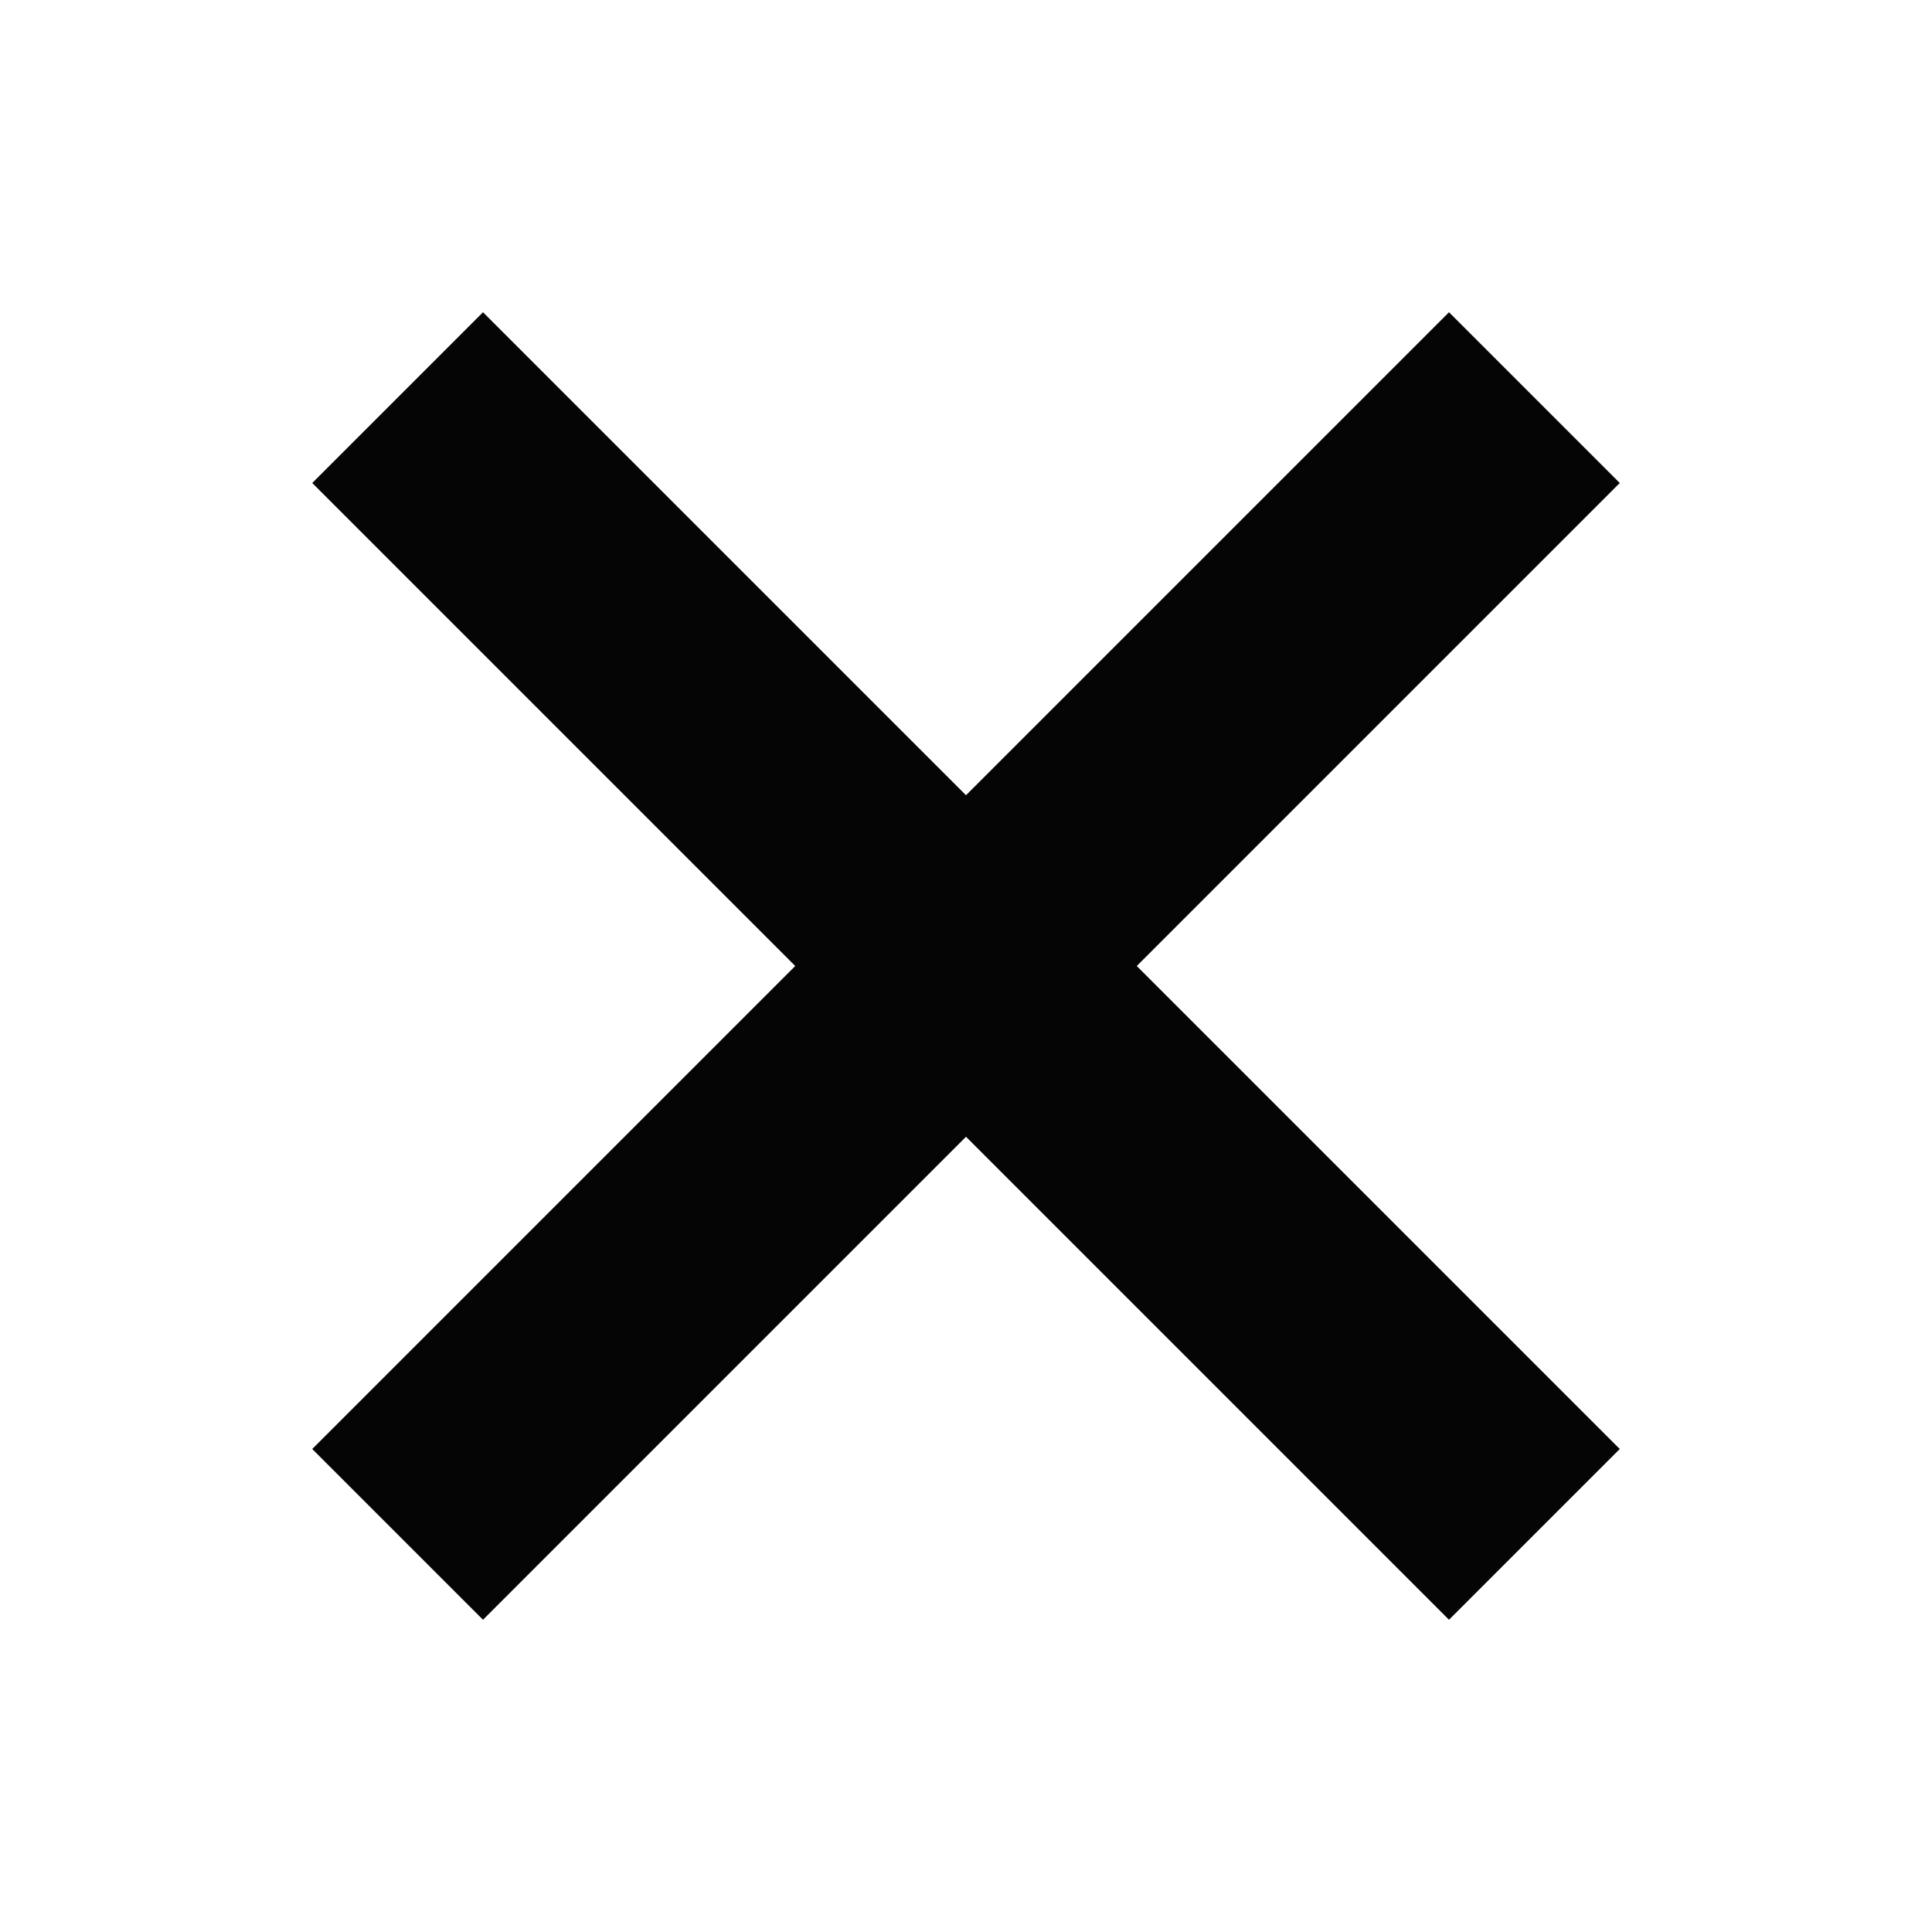
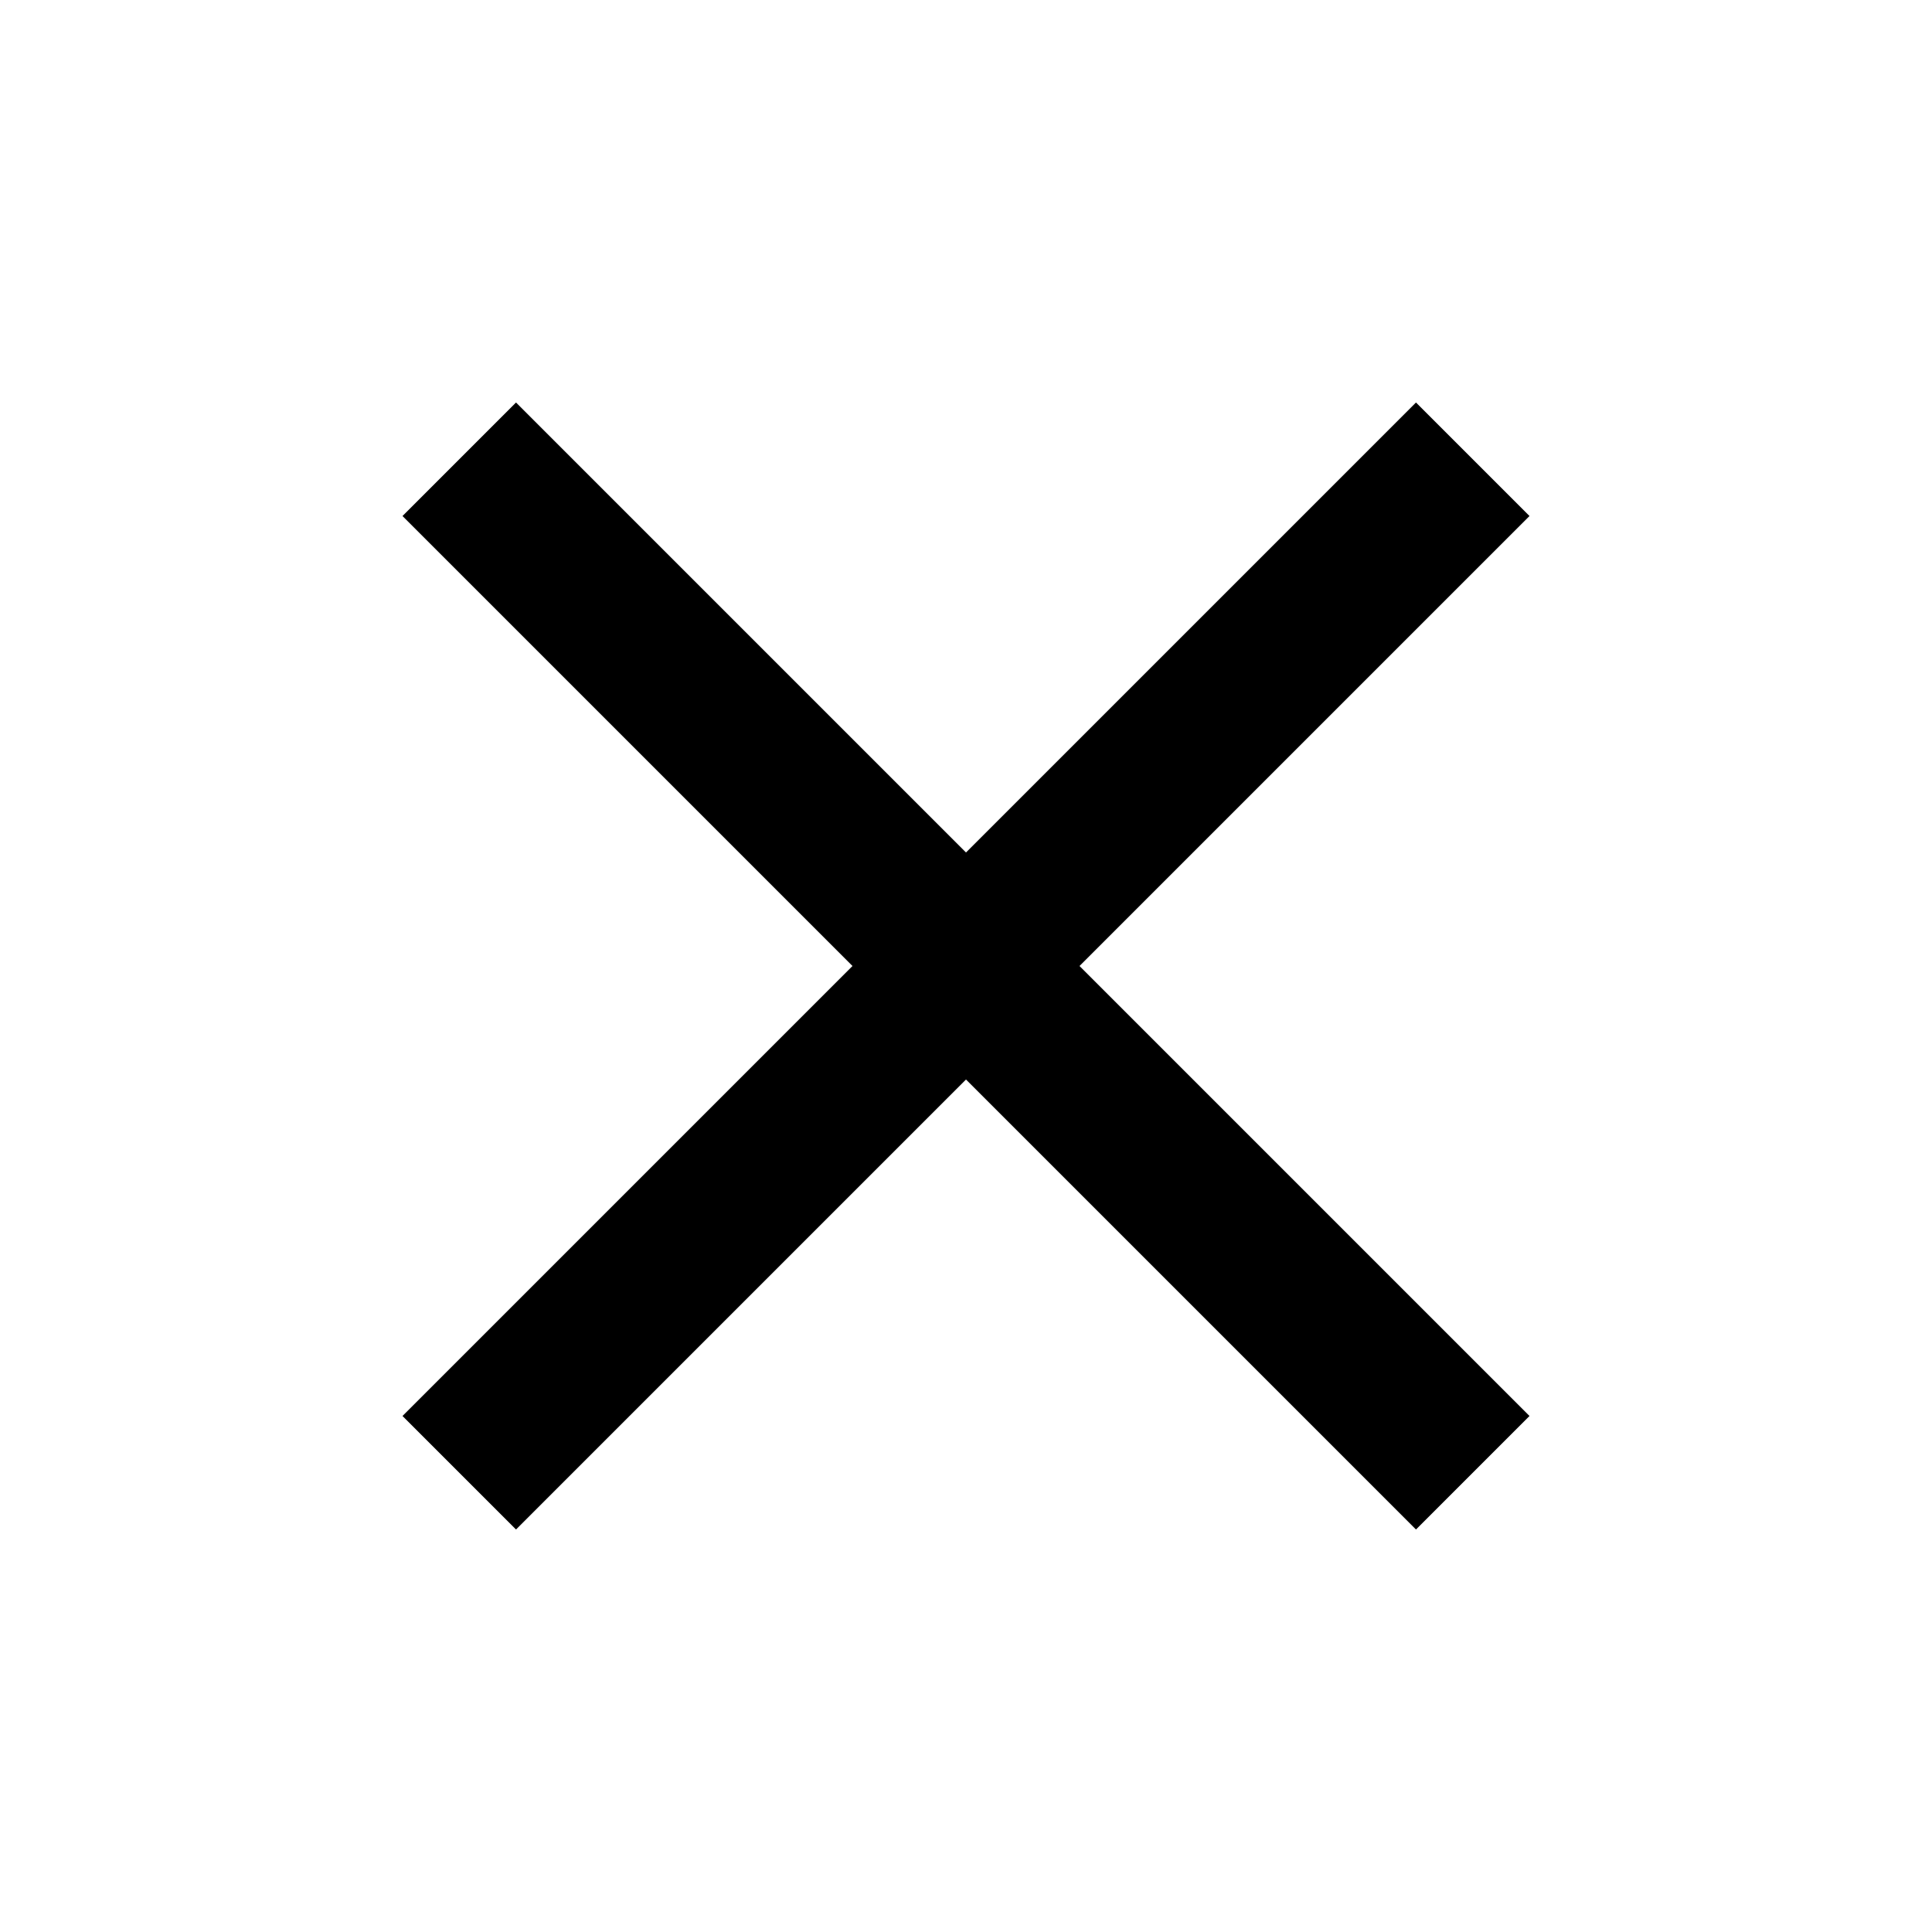
- <svg xmlns="http://www.w3.org/2000/svg" viewBox="0 0 16 16" width="16" height="16" aria-hidden="true">
-   <path d="m4 4 8 8M12 4l-8 8" stroke="#050505" stroke-width="2" stroke-linecap="square" />
+ <svg xmlns="http://www.w3.org/2000/svg" width="1em" height="1em" viewBox="0 0 24 24">
+   <path d="M0 0h24v24H0z" fill="none" />
+   <path fill="currentColor" d="M19 6.41L17.59 5L12 10.59L6.41 5L5 6.41L10.59 12L5 17.59L6.41 19L12 13.41L17.59 19L19 17.59L13.41 12z" />
</svg>
